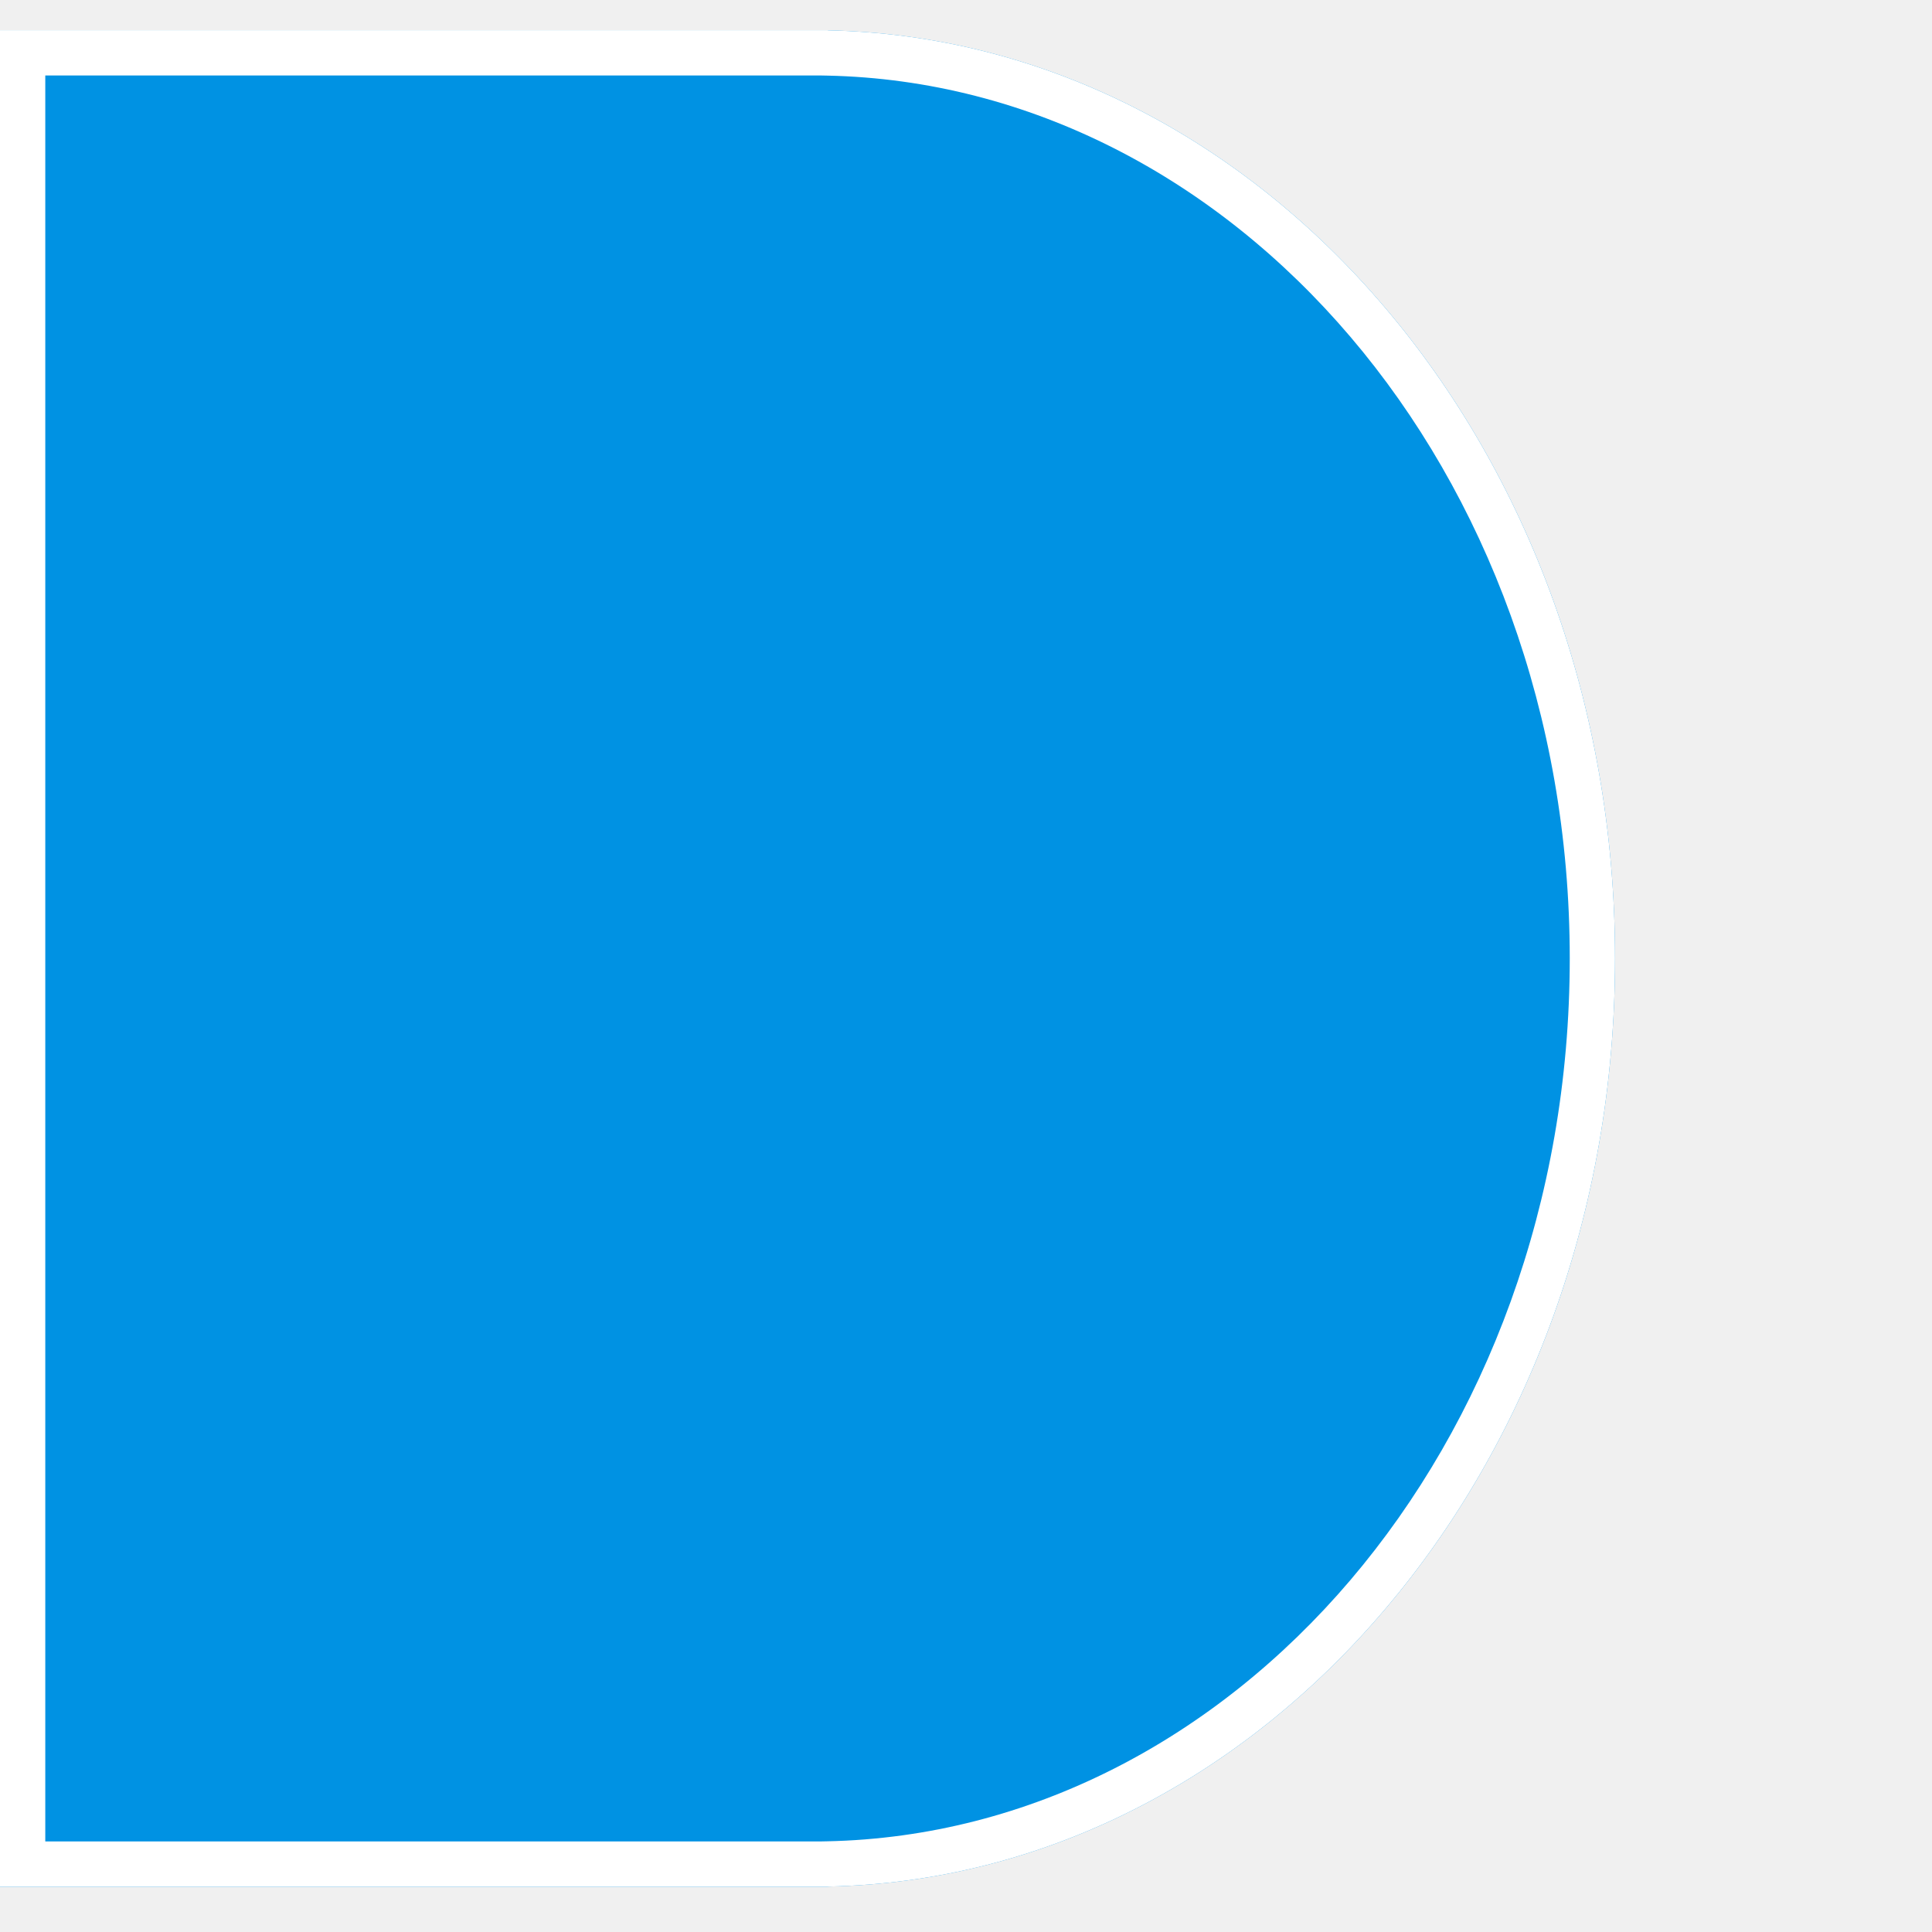
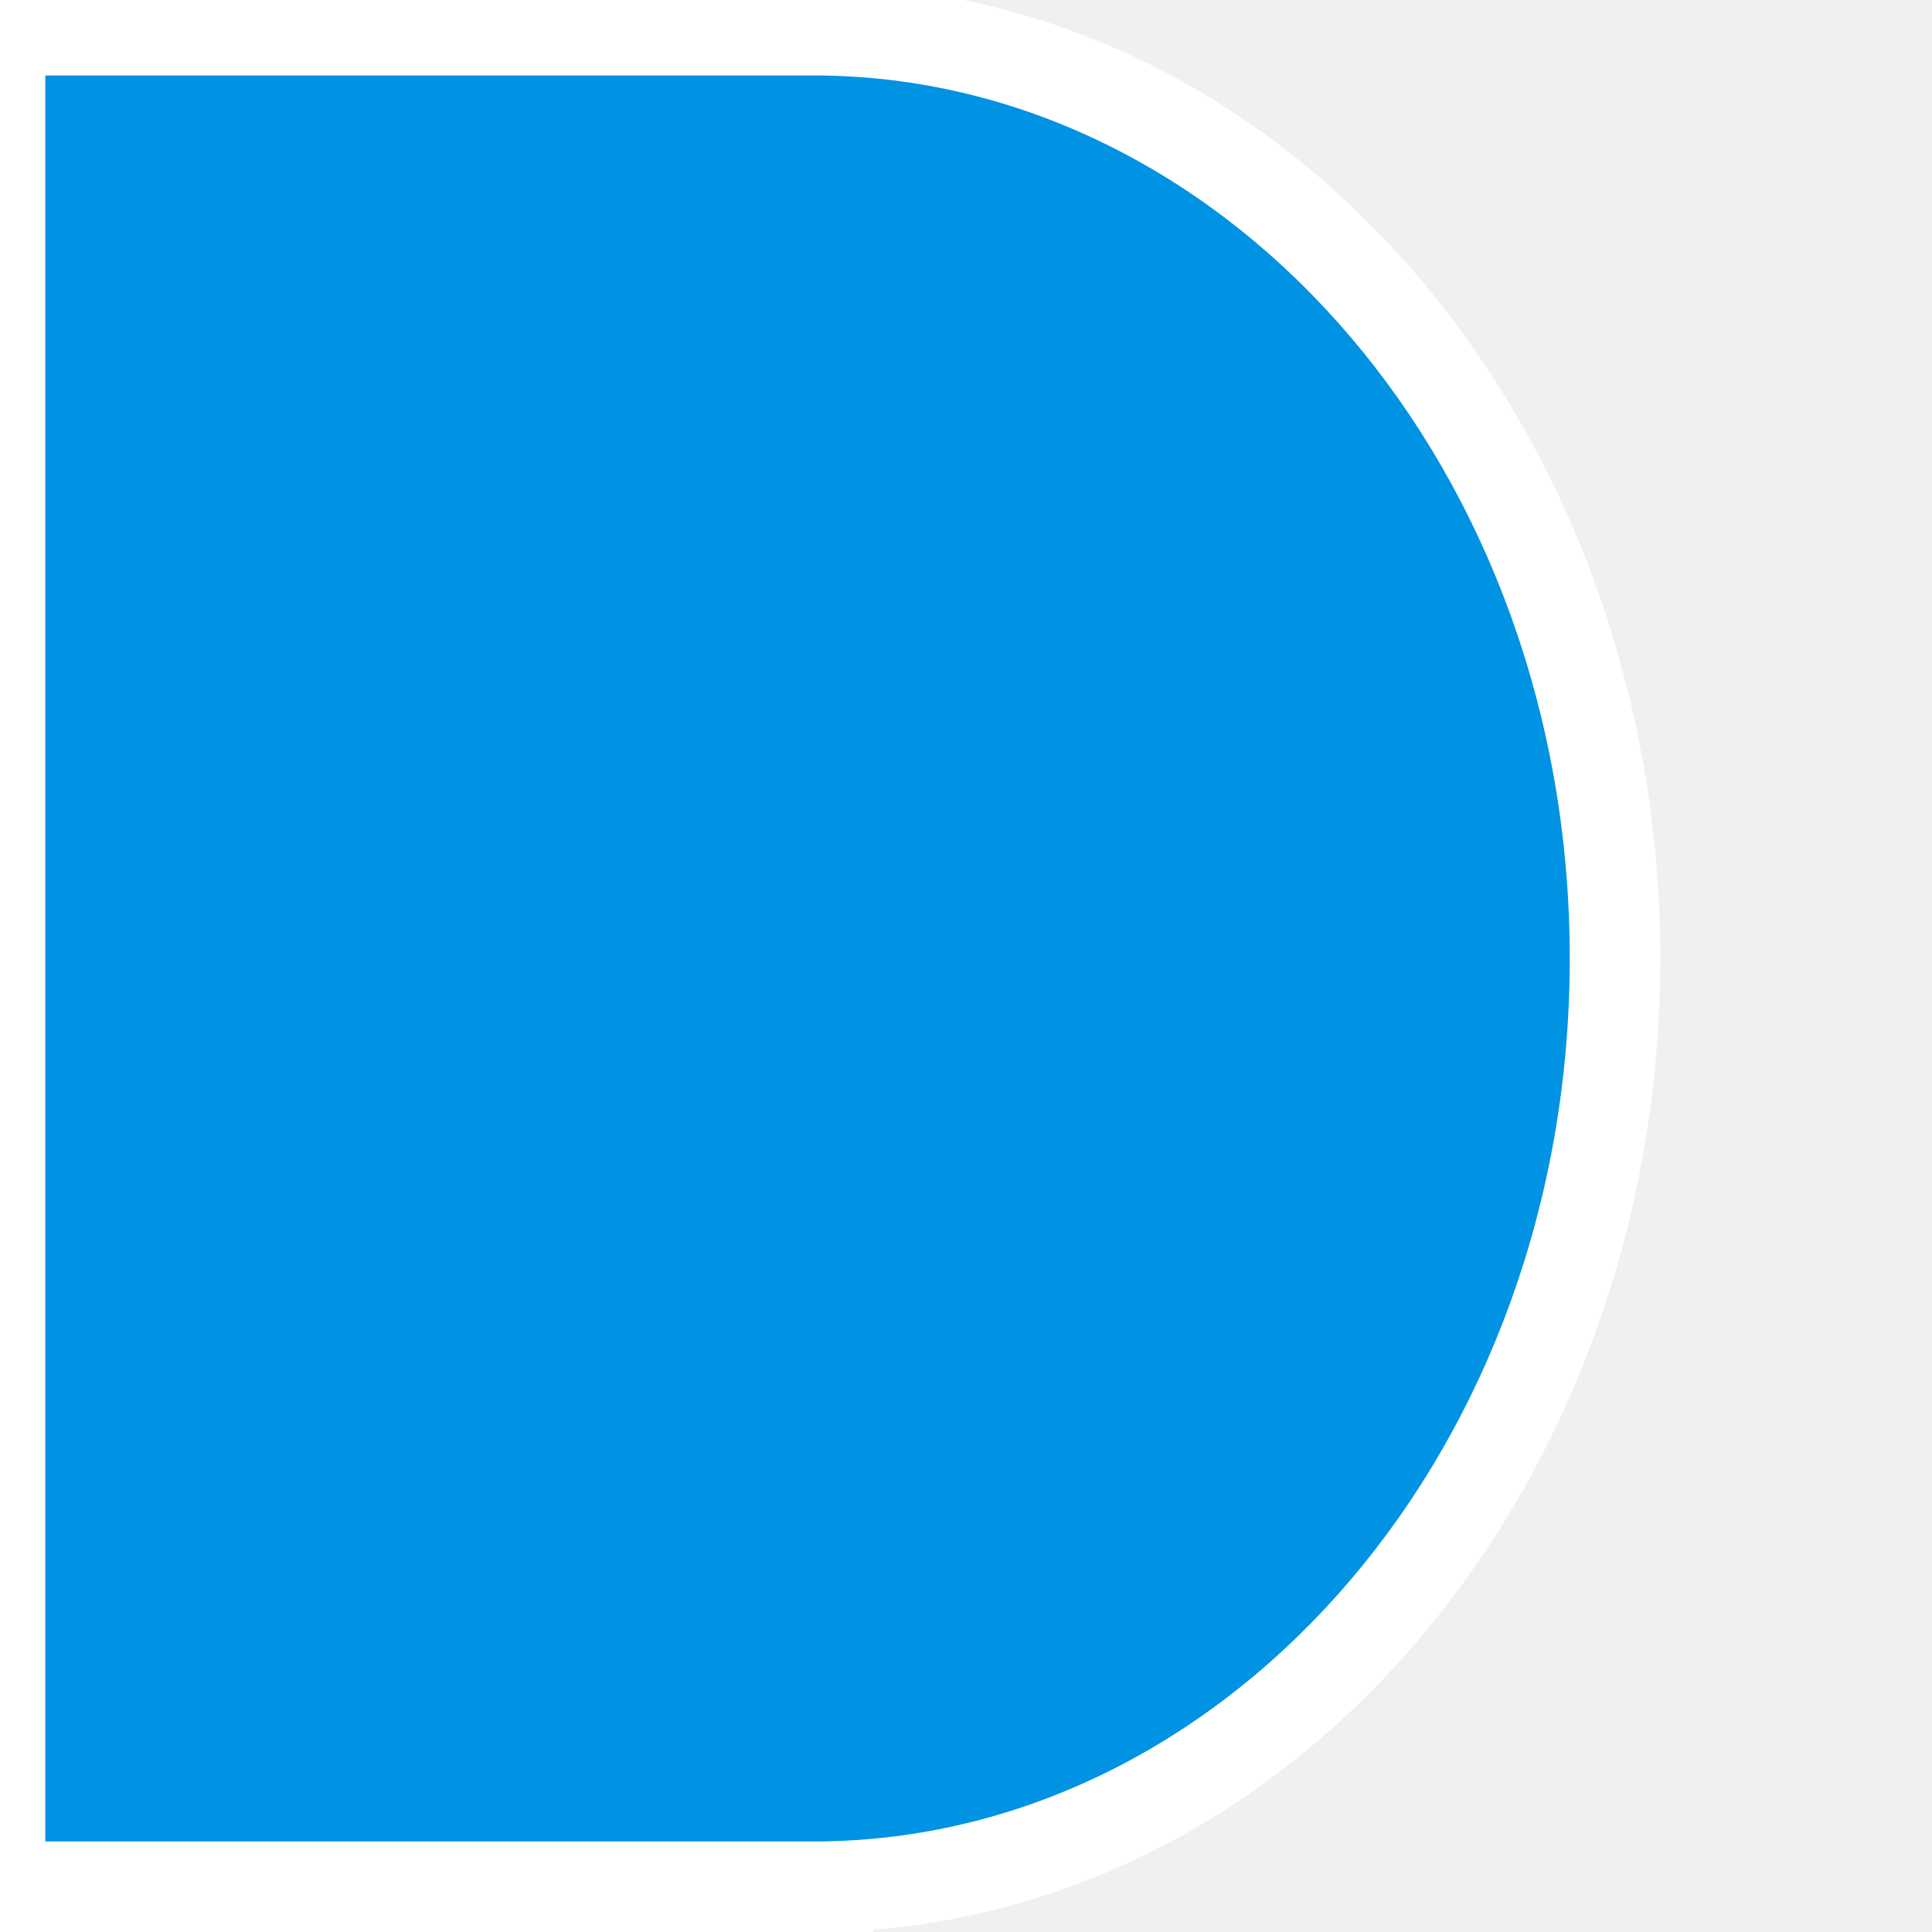
<svg xmlns="http://www.w3.org/2000/svg" width="128" height="128" viewBox="0 0 128 128" fill="none">
-   <mask id="path-1-inside-1" fill="white">
+   <mask fill="white">
    <path fill-rule="evenodd" clip-rule="evenodd" d="M53.896 2H0V125H53.896H54.849V124.99C83.738 124.402 107 97.097 107 63.5C107 29.903 83.738 2.598 54.849 2.01V2H53.896Z" />
  </mask>
  <path fill-rule="evenodd" clip-rule="evenodd" d="M53.896 2H0V125H53.896H54.849V124.99C83.738 124.402 107 97.097 107 63.5C107 29.903 83.738 2.598 54.849 2.01V2H53.896Z" fill="#0092E3" />
  <path d="M0 2V-1H-3V2H0ZM0 125H-3V128H0V125ZM54.849 125V128H57.849V125H54.849ZM54.849 124.99L54.788 121.991L51.849 122.051V124.99H54.849ZM54.849 2.01H51.849V4.949L54.788 5.009L54.849 2.01ZM54.849 2H57.849V-1H54.849V2ZM0 5H53.896V-1H0V5ZM3 125V2H-3V125H3ZM53.896 122H0V128H53.896V122ZM54.849 122H53.896V128H54.849V122ZM51.849 124.99V125H57.849V124.99H51.849ZM104 63.5C104 95.876 81.66 121.443 54.788 121.991L54.91 127.99C85.815 127.36 110 98.318 110 63.5H104ZM54.788 5.009C81.66 5.557 104 31.124 104 63.5H110C110 28.682 85.815 -0.36 54.91 -0.99L54.788 5.009ZM51.849 2V2.01H57.849V2H51.849ZM53.896 5H54.849V-1H53.896V5Z" fill="white" mask="url(#path-1-inside-1)" />
</svg>
